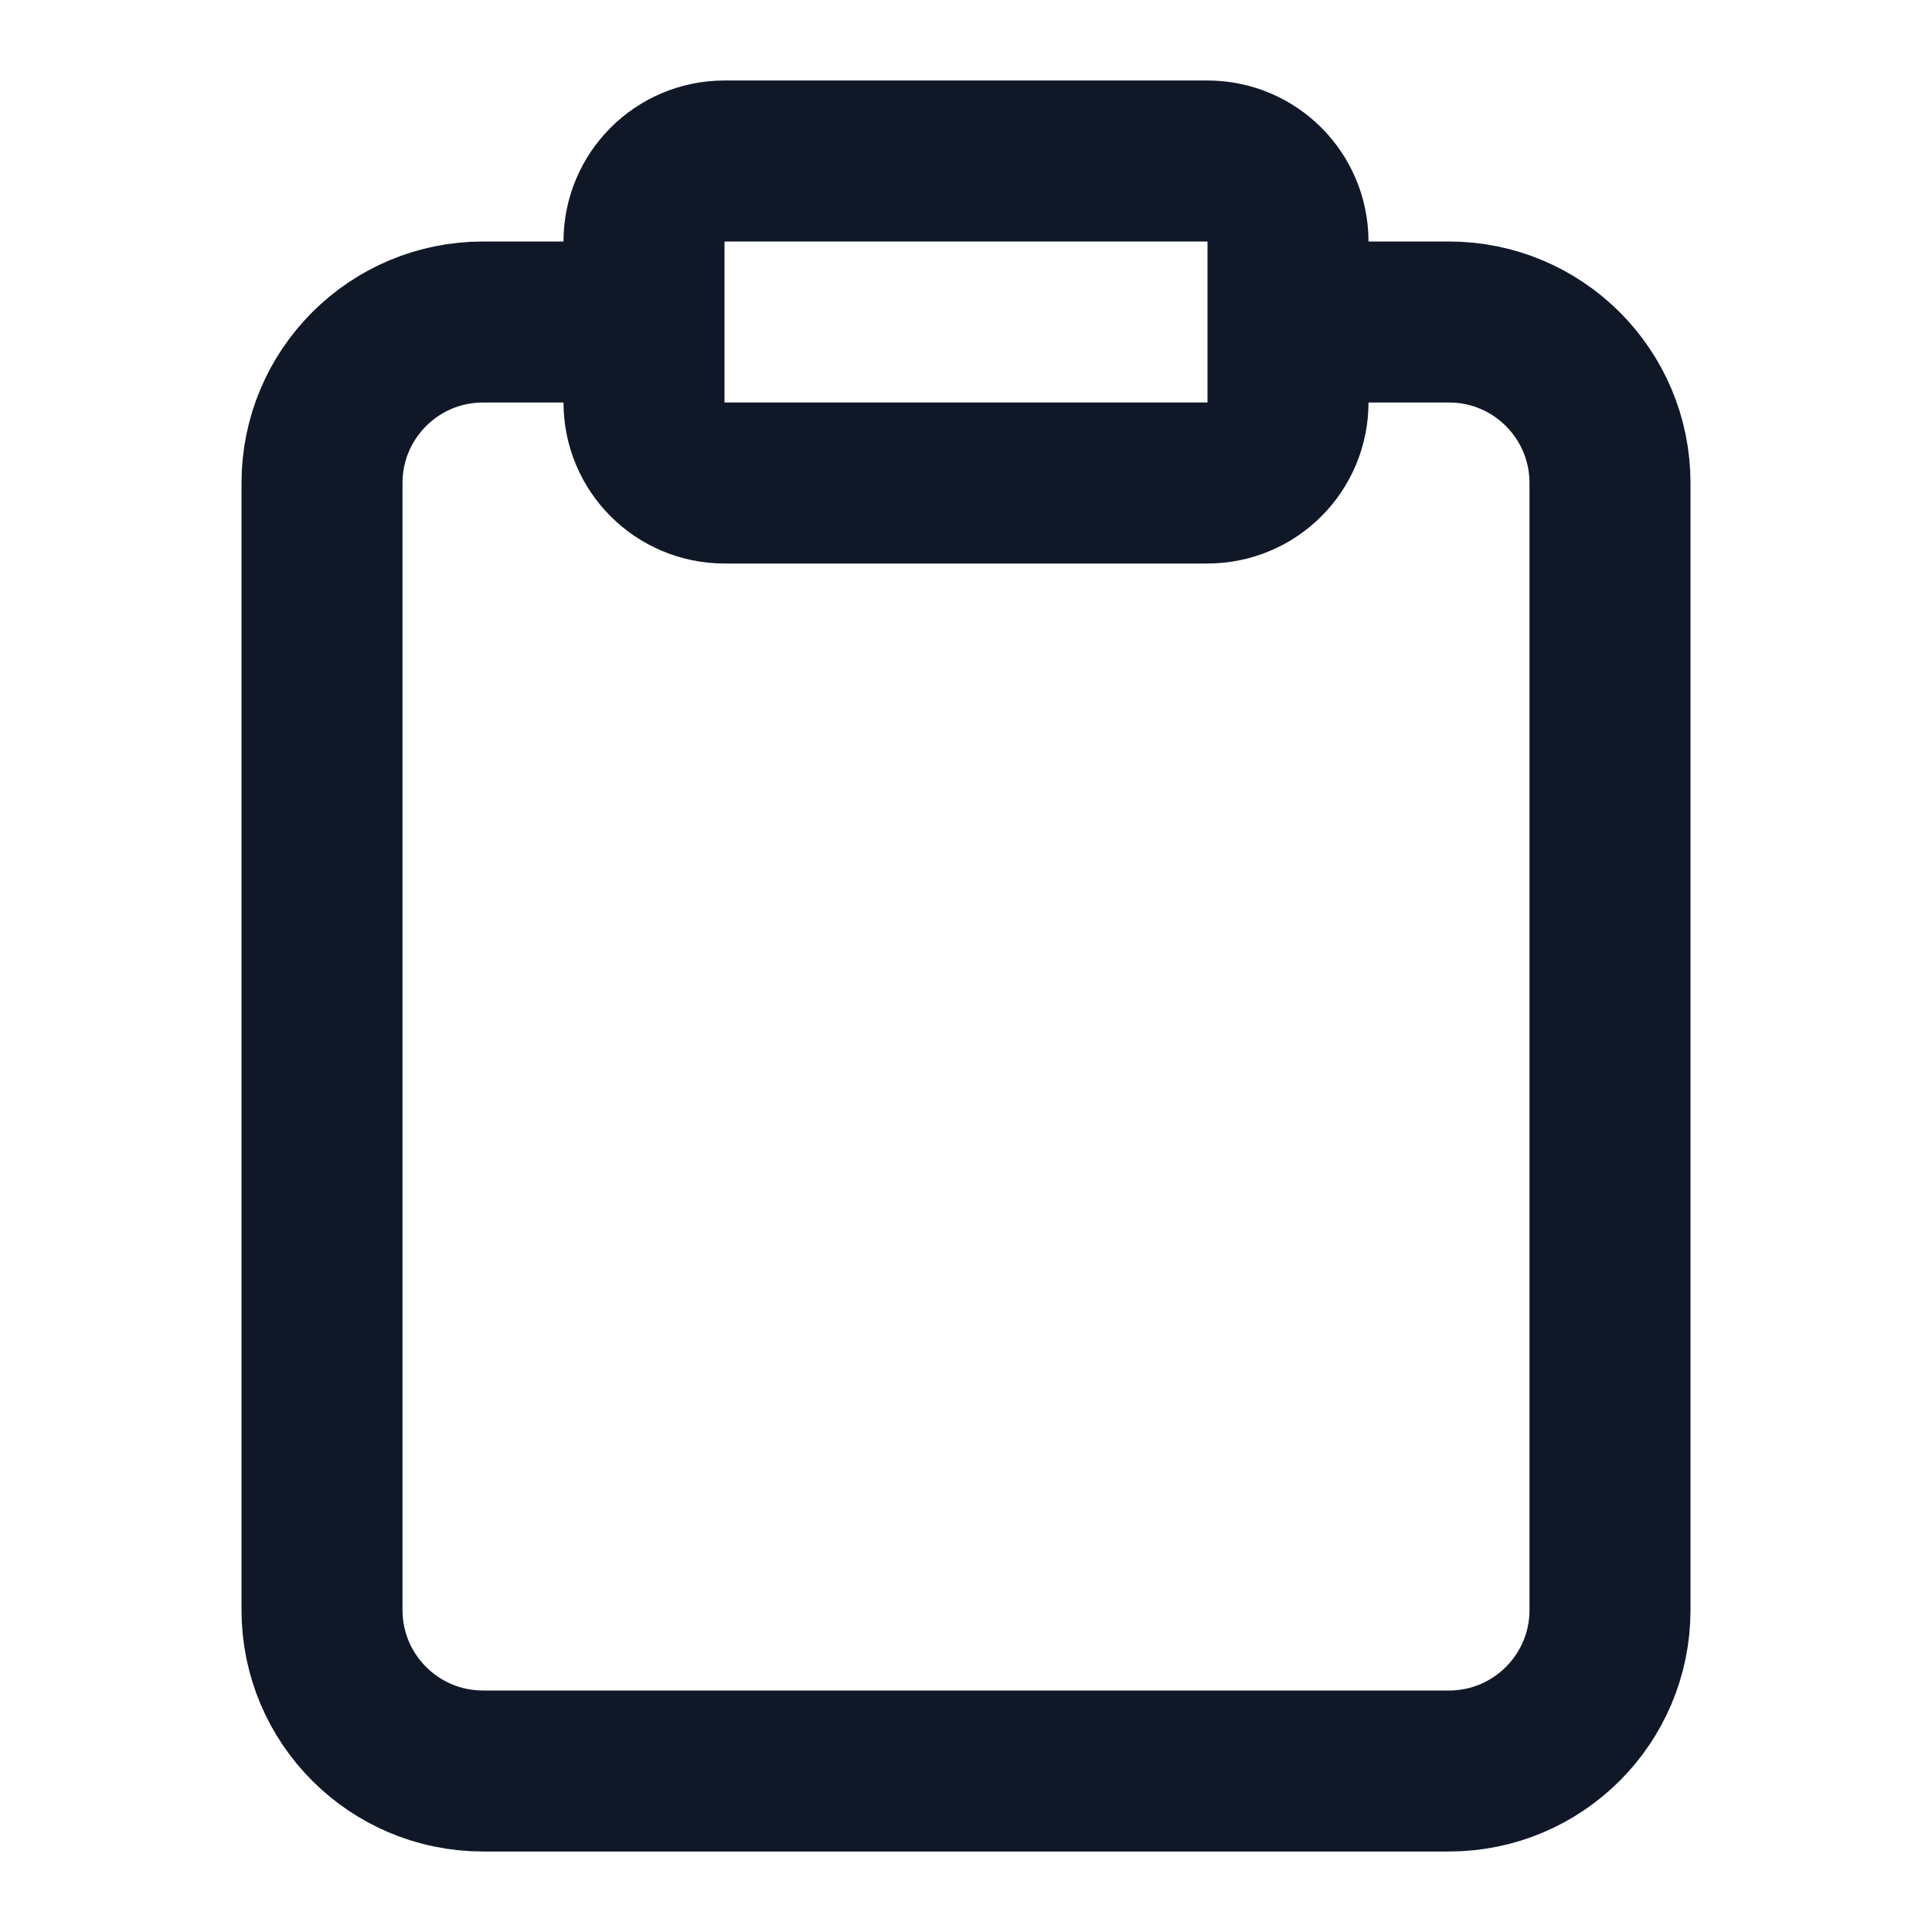
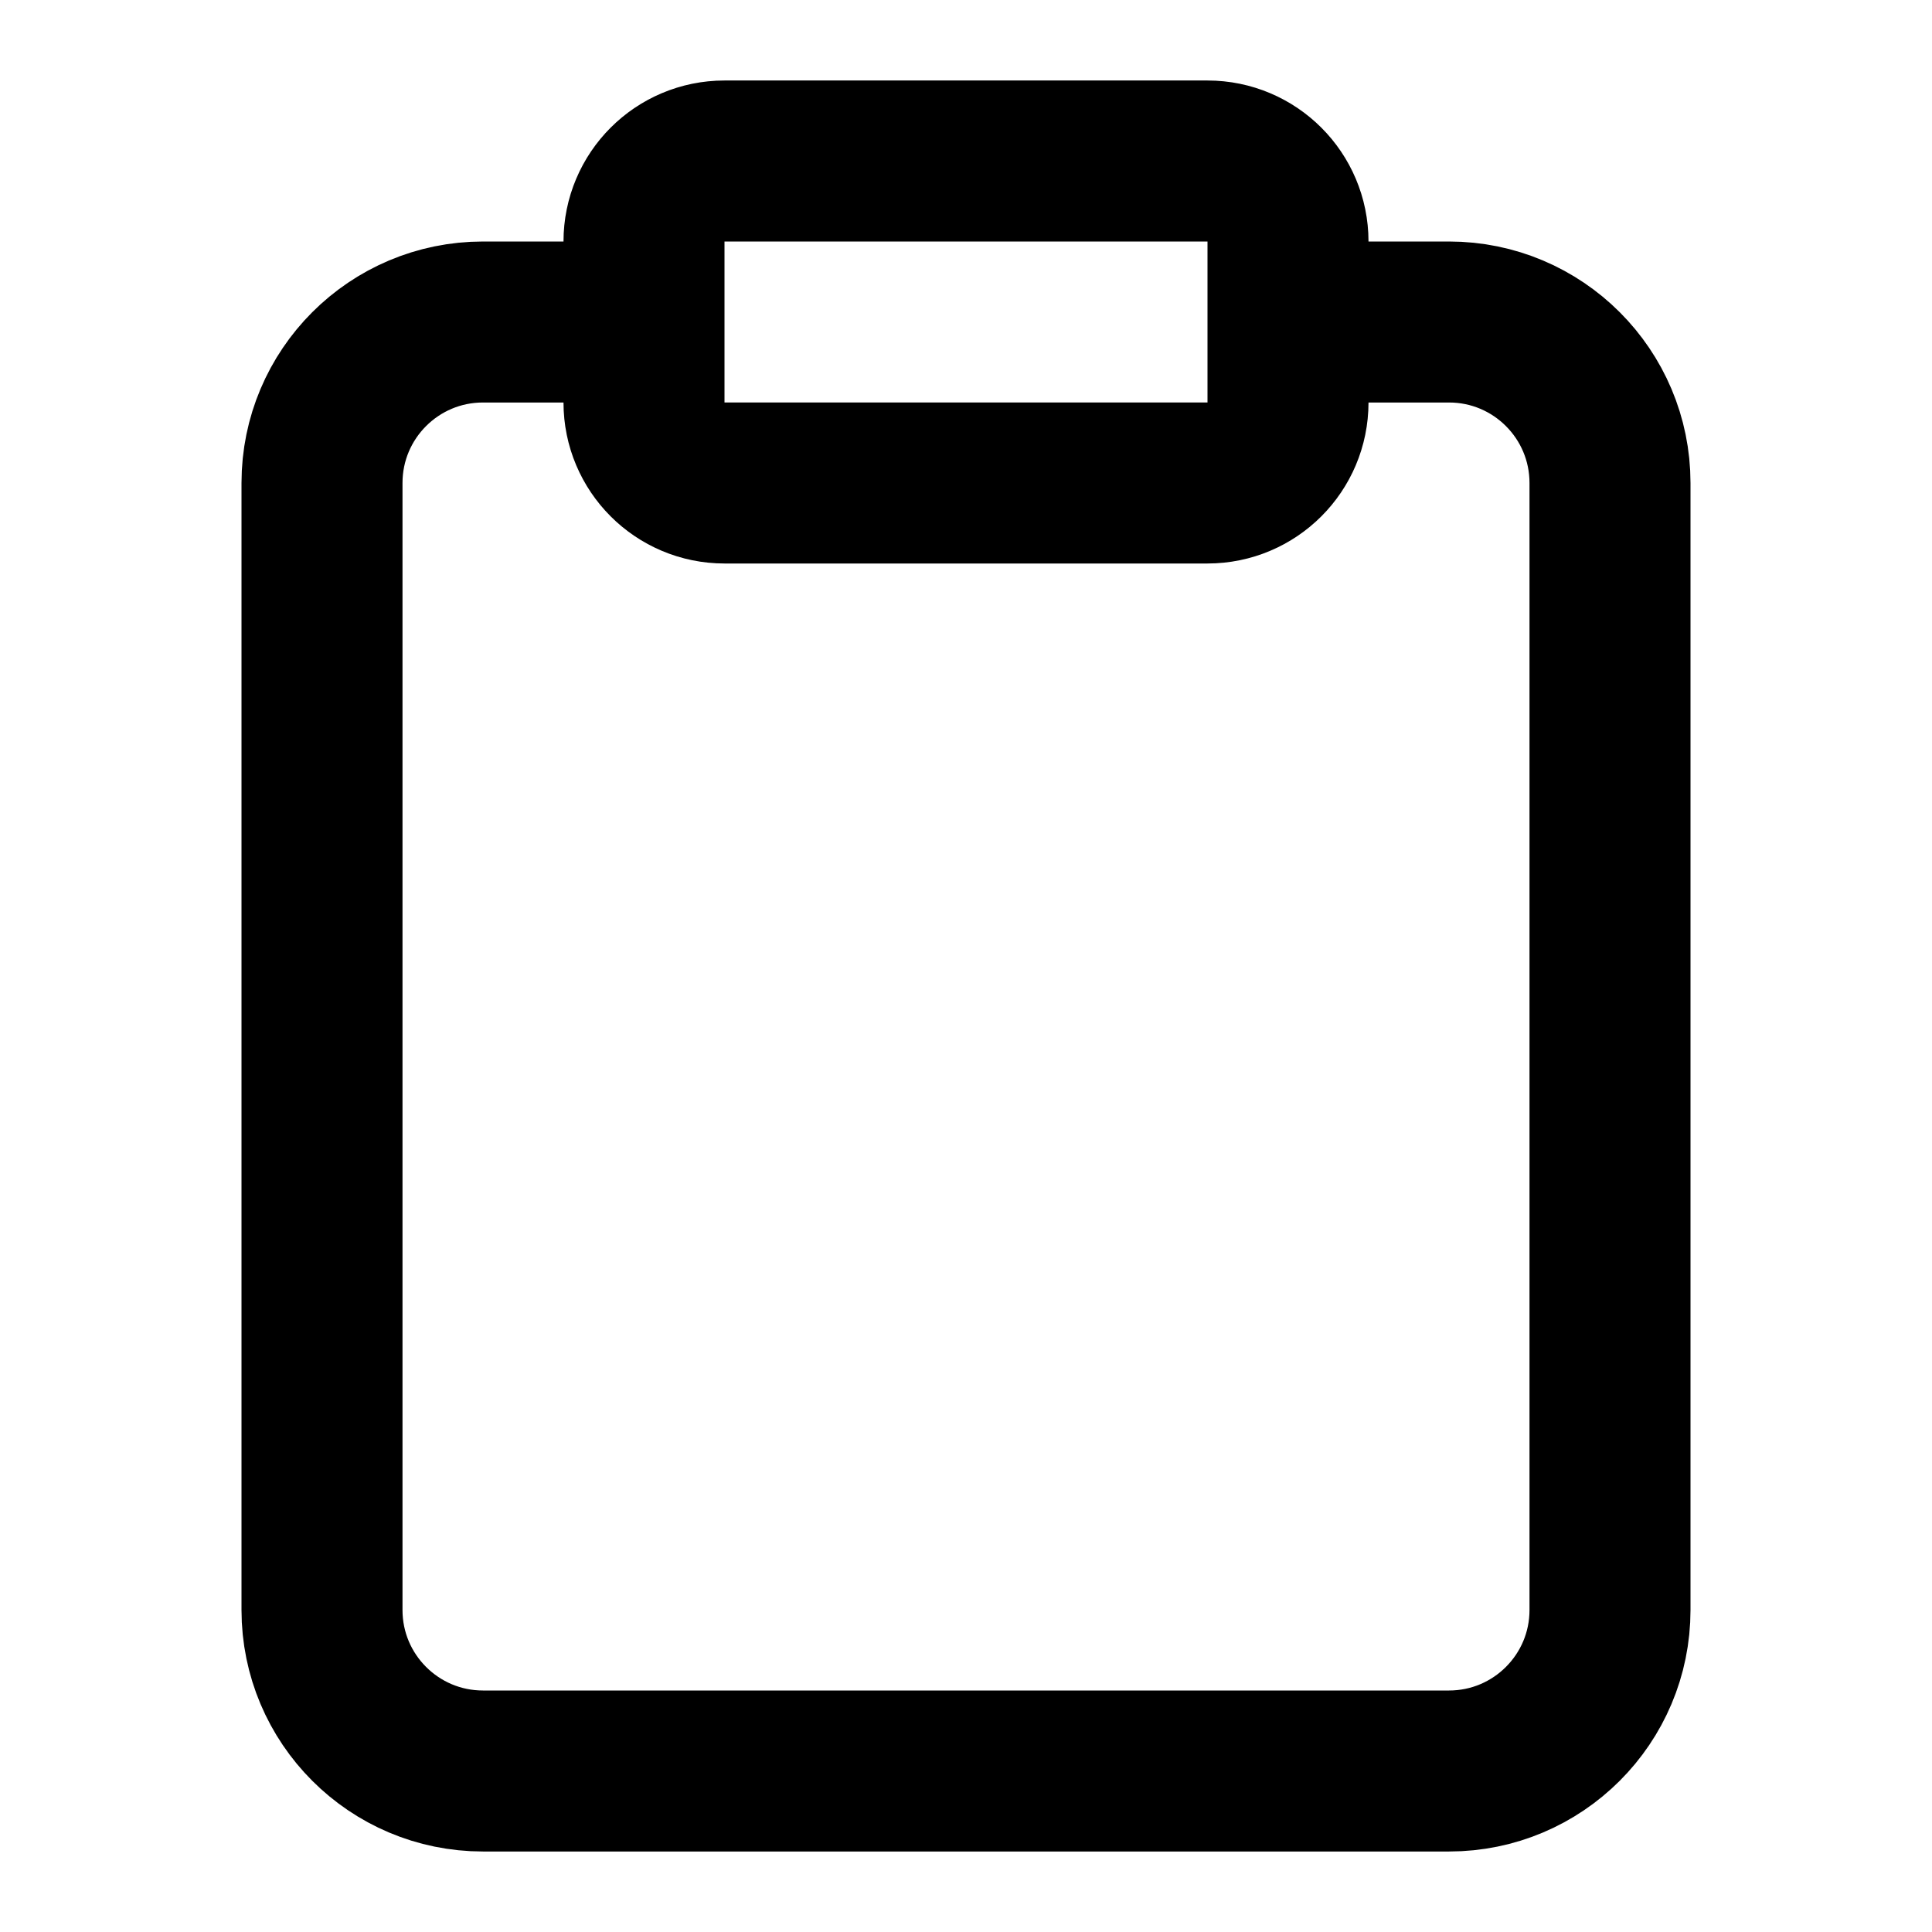
<svg xmlns="http://www.w3.org/2000/svg" width="24" height="24" fill="none">
-   <path stroke="#101828" stroke-linecap="round" stroke-linejoin="round" stroke-width="2" d="M16 4h2a2 2 0 0 1 2 2v14a2 2 0 0 1-2 2H6a2 2 0 0 1-2-2V6a2 2 0 0 1 2-2h2m1-2h6a1 1 0 0 1 1 1v2a1 1 0 0 1-1 1H9a1 1 0 0 1-1-1V3a1 1 0 0 1 1-1" />
+   <path stroke="currentColor" stroke-linecap="round" stroke-linejoin="round" stroke-width="2" d="M16 4h2a2 2 0 0 1 2 2v14a2 2 0 0 1-2 2H6a2 2 0 0 1-2-2V6a2 2 0 0 1 2-2h2m1-2h6a1 1 0 0 1 1 1v2a1 1 0 0 1-1 1H9a1 1 0 0 1-1-1V3a1 1 0 0 1 1-1" />
</svg>
